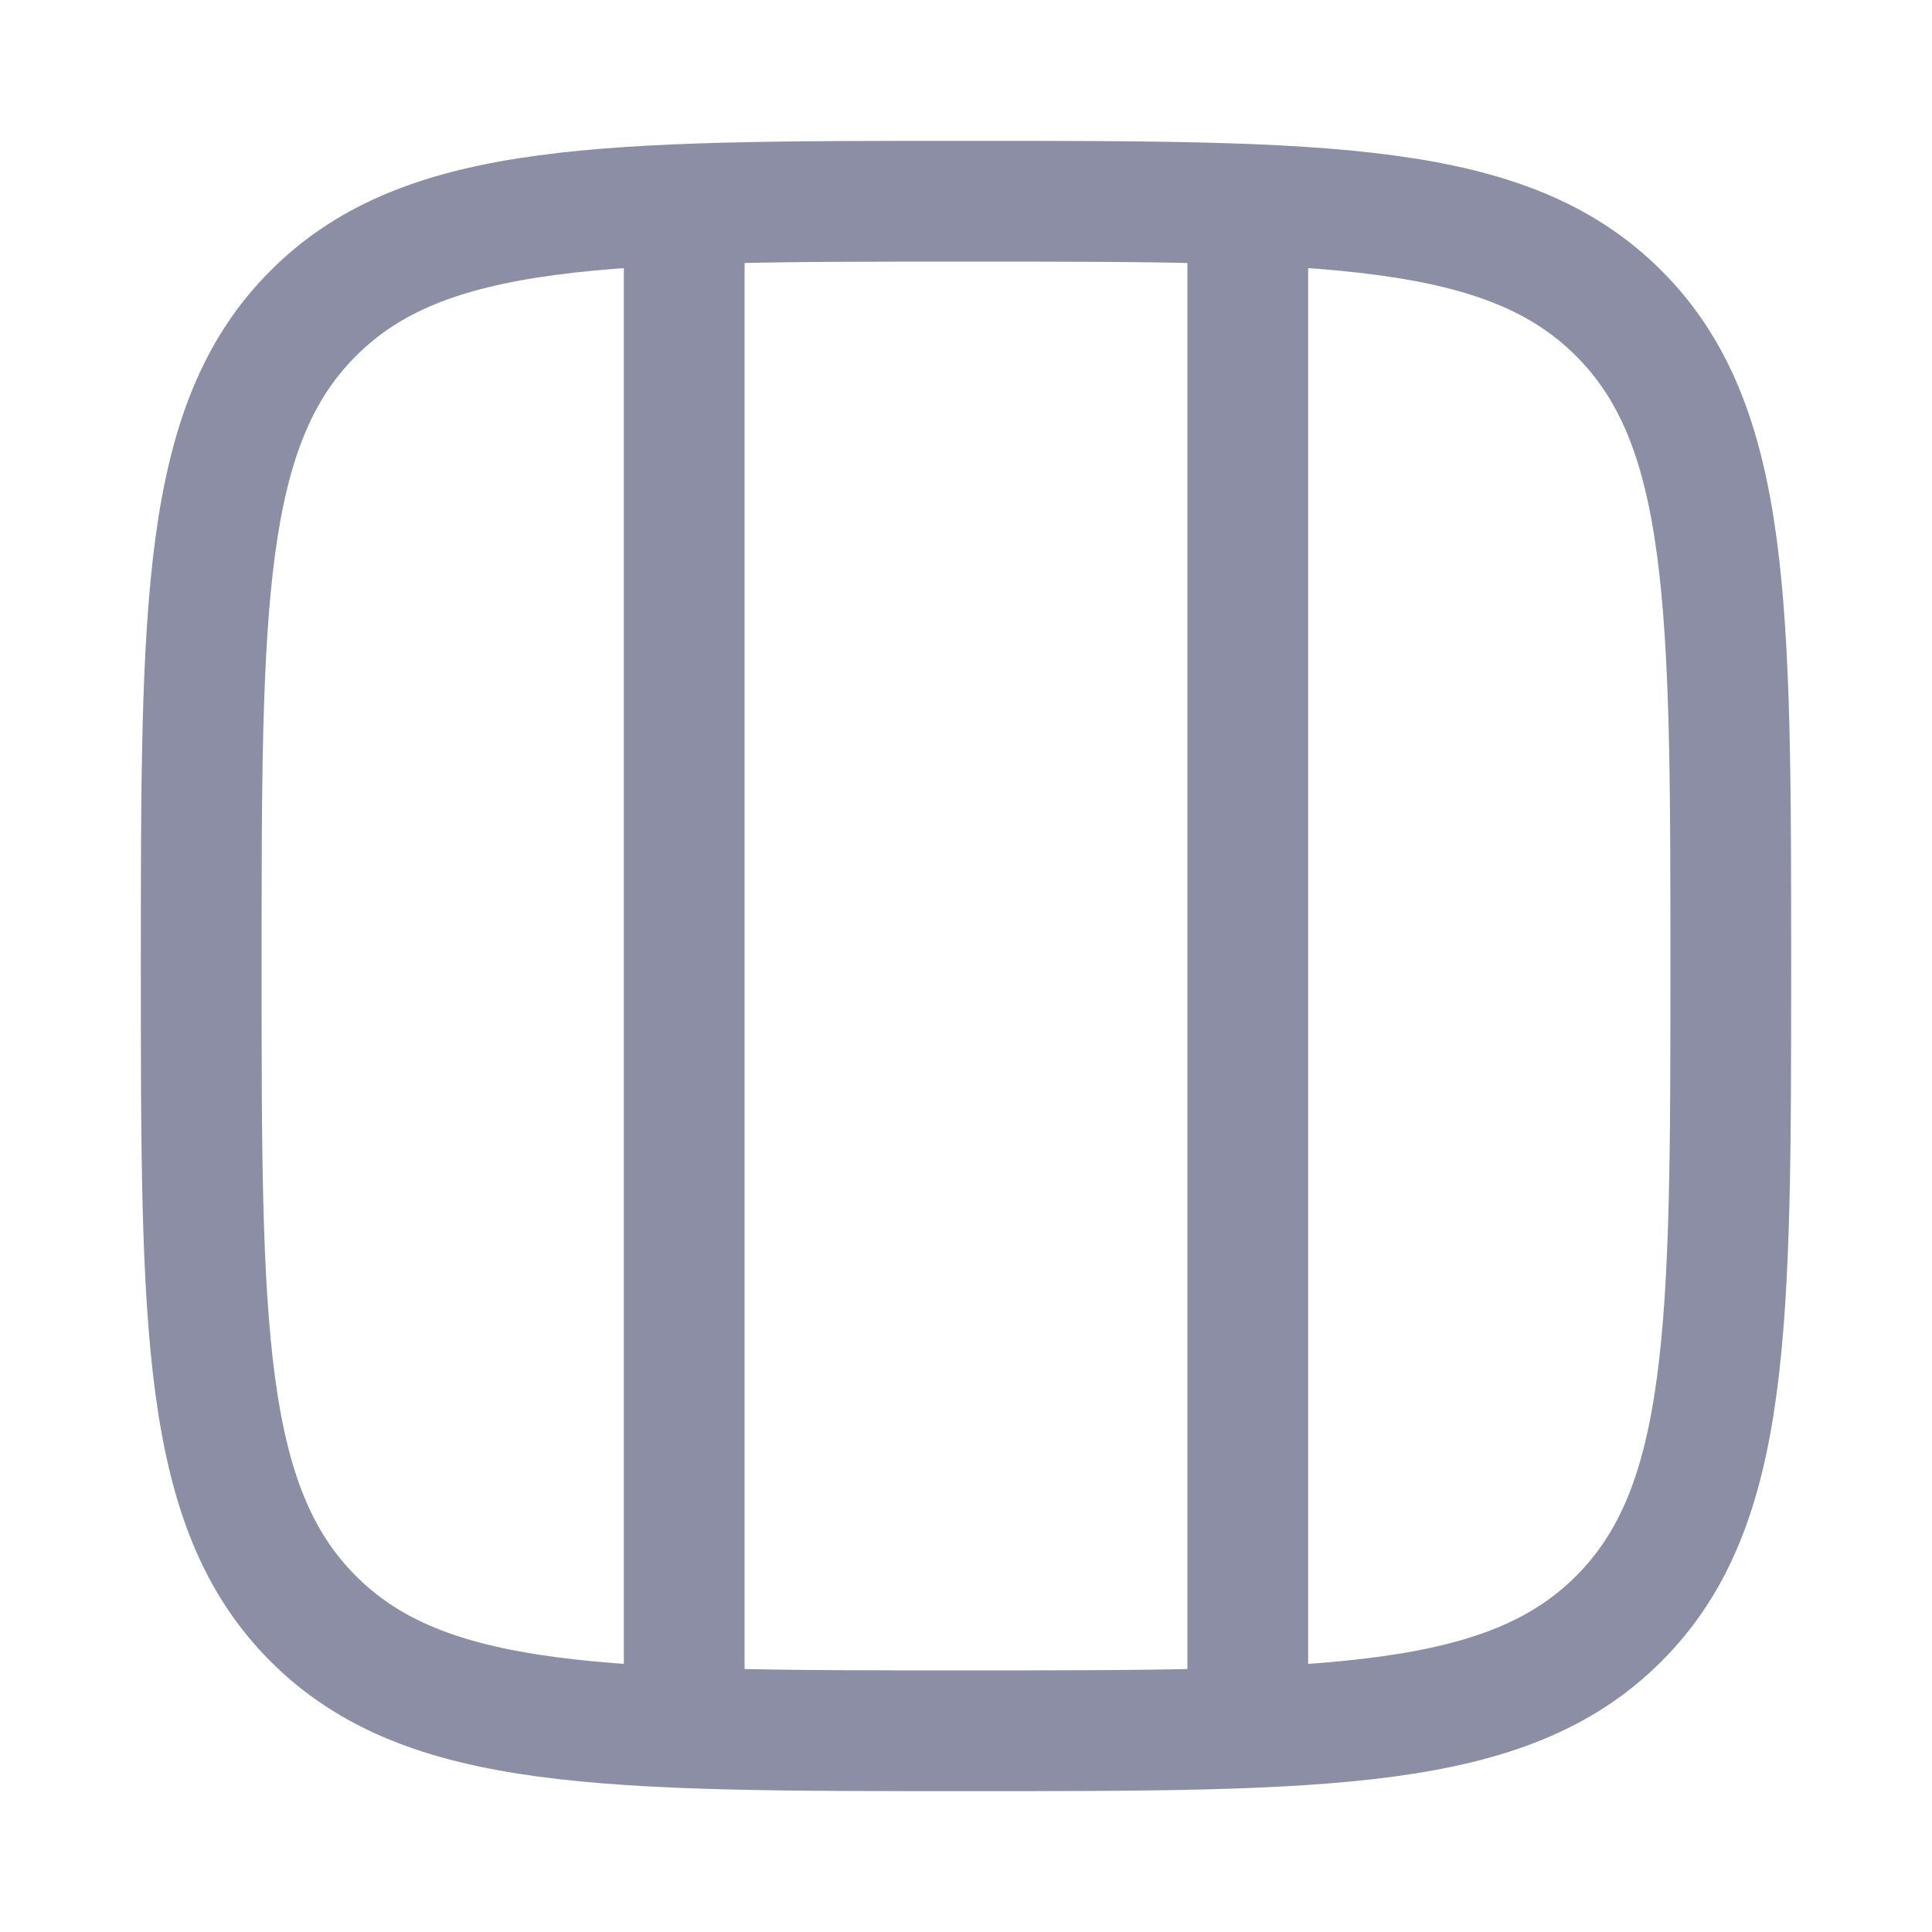
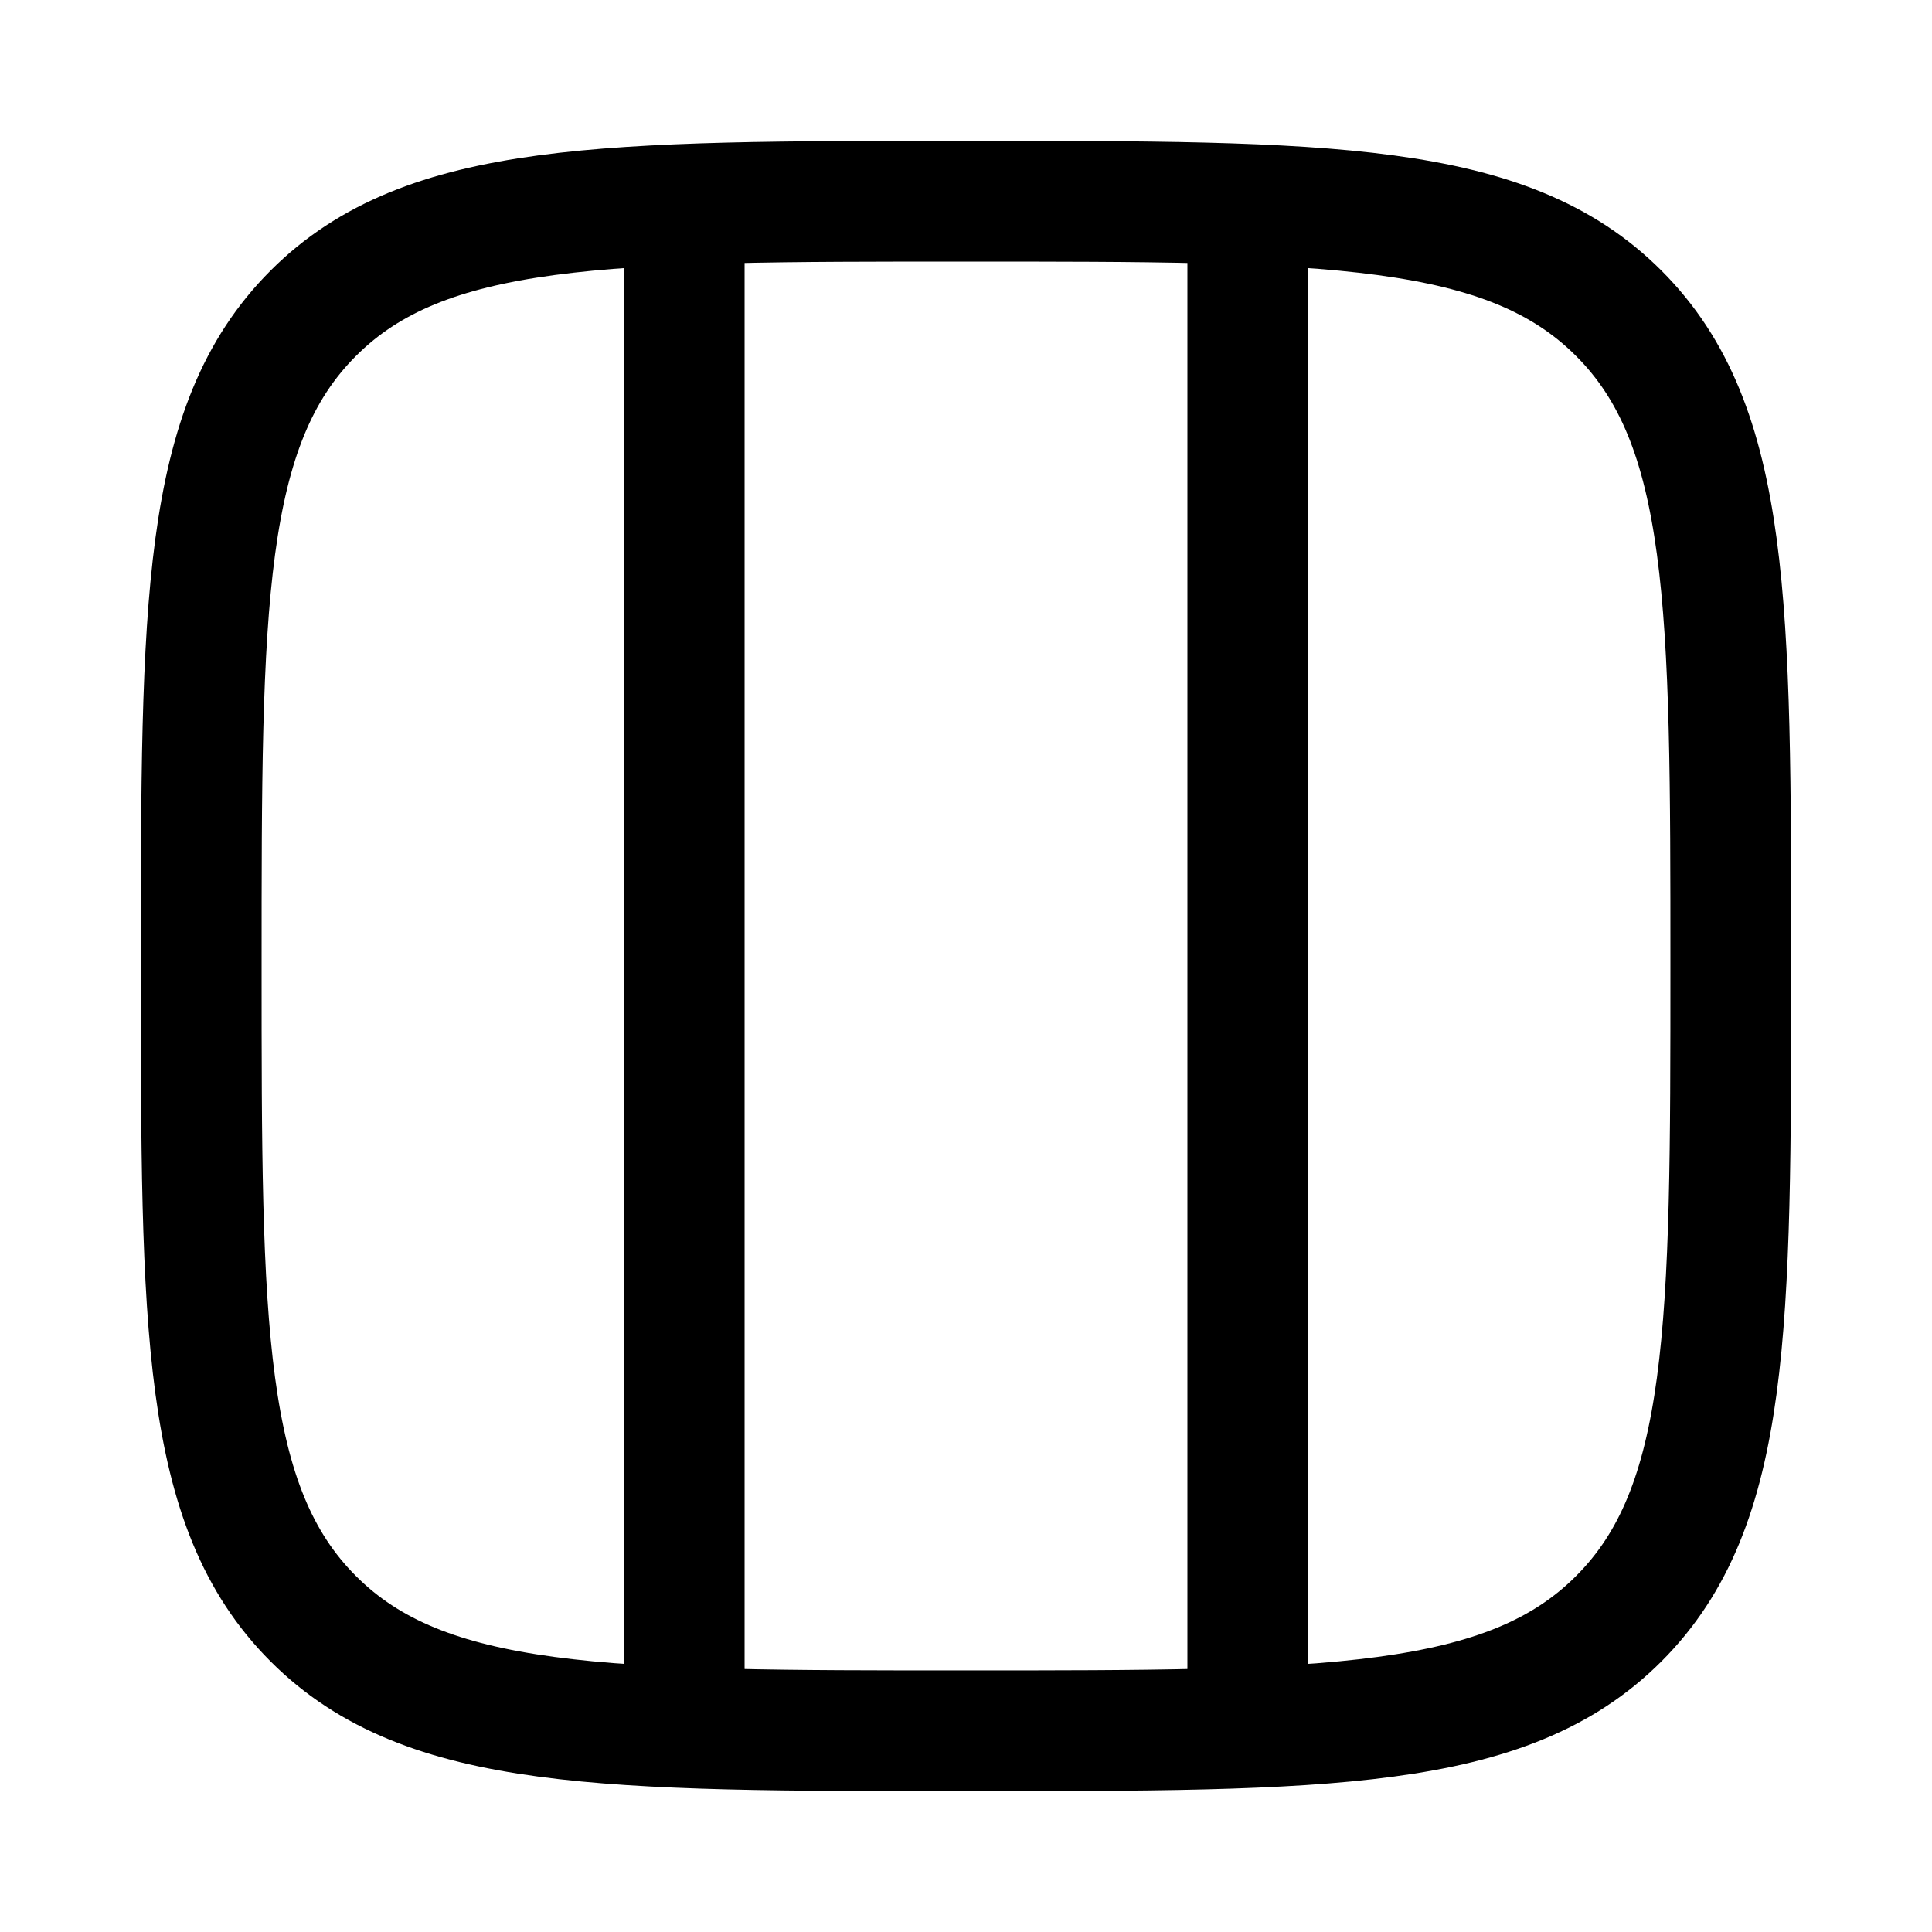
- <svg xmlns="http://www.w3.org/2000/svg" width="20" height="20" viewBox="0 0 20 20" fill="none">
-   <path d="M16.757 3.243C17.917 4.402 17.917 6.268 17.917 10C17.917 13.732 17.917 15.598 16.757 16.757C15.598 17.917 13.732 17.917 10 17.917C6.268 17.917 4.402 17.917 3.243 16.757C2.083 15.598 2.083 13.732 2.083 10C2.083 6.268 2.083 4.402 3.243 3.243C4.402 2.083 6.268 2.083 10 2.083C13.732 2.083 15.598 2.083 16.757 3.243Z" stroke="#8C8EA5" stroke-width="1.25" stroke-linecap="round" stroke-linejoin="round" />
-   <path d="M7.083 2.083V17.917" stroke="#8C8EA5" stroke-width="1.25" />
-   <path d="M12.917 2.083V17.917" stroke="#8C8EA5" stroke-width="1.25" />
+ <svg xmlns="http://www.w3.org/2000/svg" width="20" height="20" viewBox="0 0 20 20" fill="none" stroke="currentColor">
+   <path d="M16.757 3.243C17.917 4.402 17.917 6.268 17.917 10C17.917 13.732 17.917 15.598 16.757 16.757C15.598 17.917 13.732 17.917 10 17.917C6.268 17.917 4.402 17.917 3.243 16.757C2.083 15.598 2.083 13.732 2.083 10C2.083 6.268 2.083 4.402 3.243 3.243C4.402 2.083 6.268 2.083 10 2.083C13.732 2.083 15.598 2.083 16.757 3.243Z" stroke="inherit" stroke-width="1.25" stroke-linecap="round" stroke-linejoin="round" />
+   <path d="M7.083 2.083V17.917" stroke="inherit" stroke-width="1.25" />
+   <path d="M12.917 2.083V17.917" stroke="inherit" stroke-width="1.25" />
</svg>
